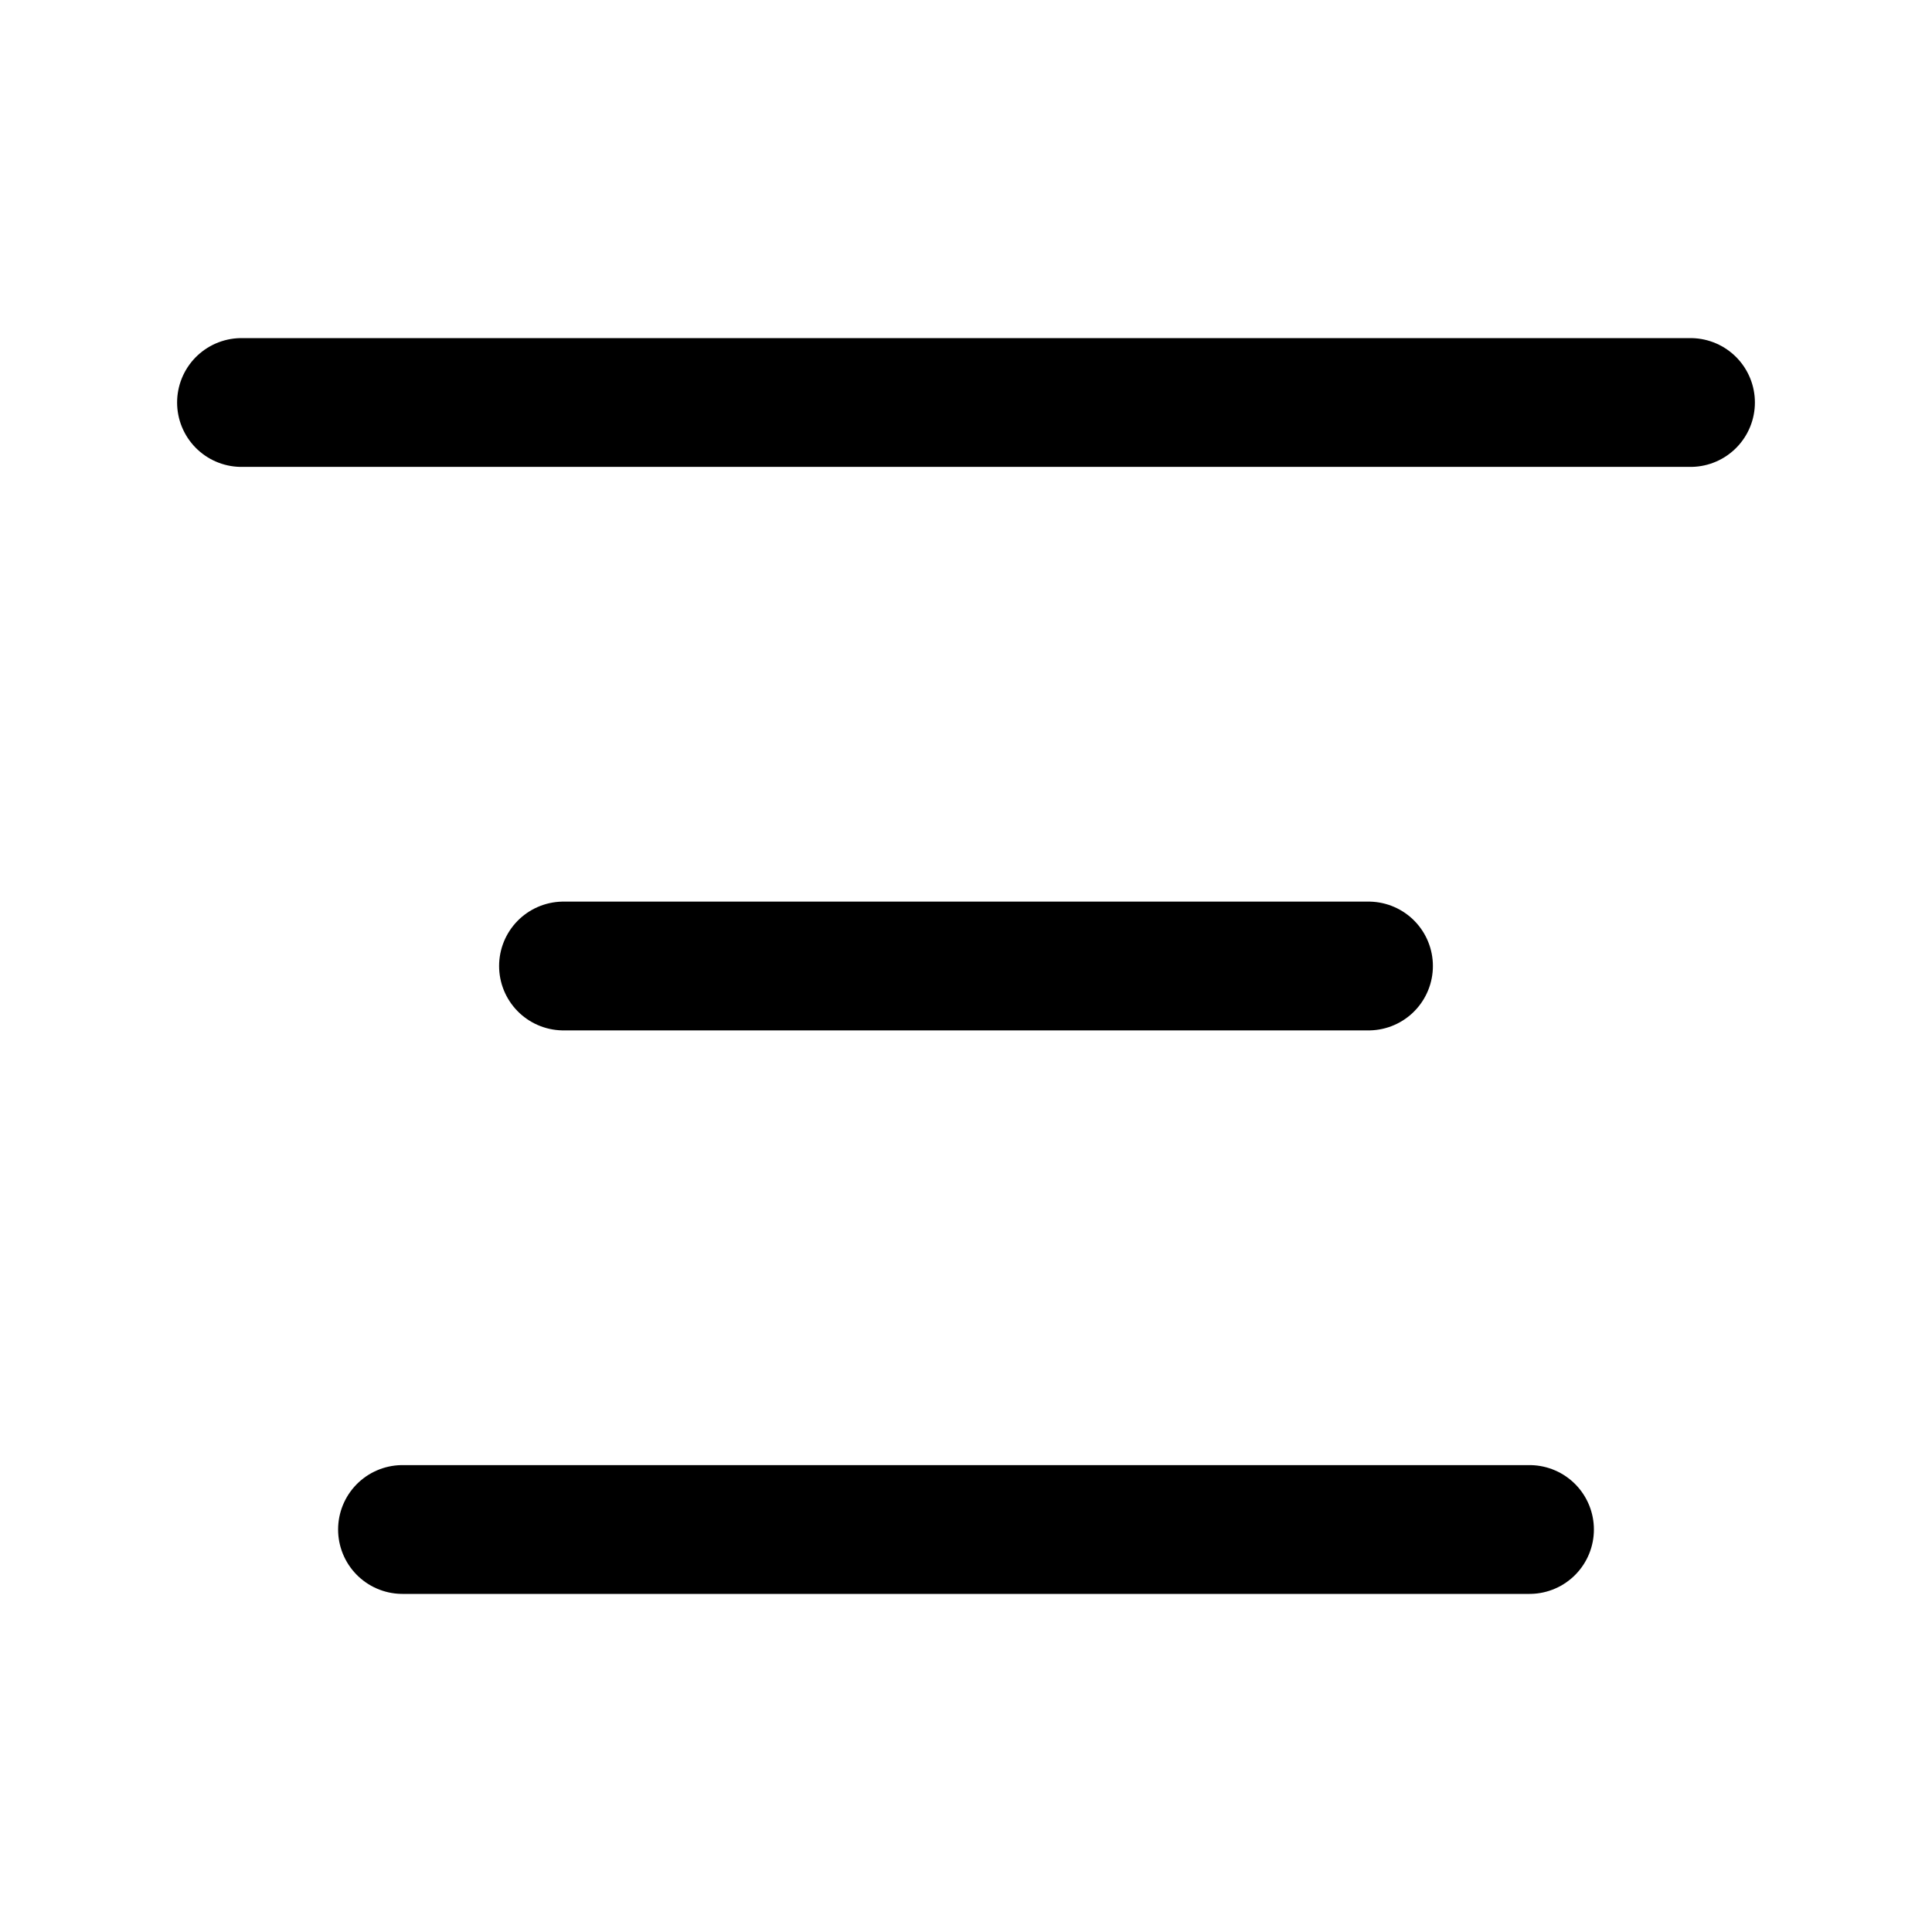
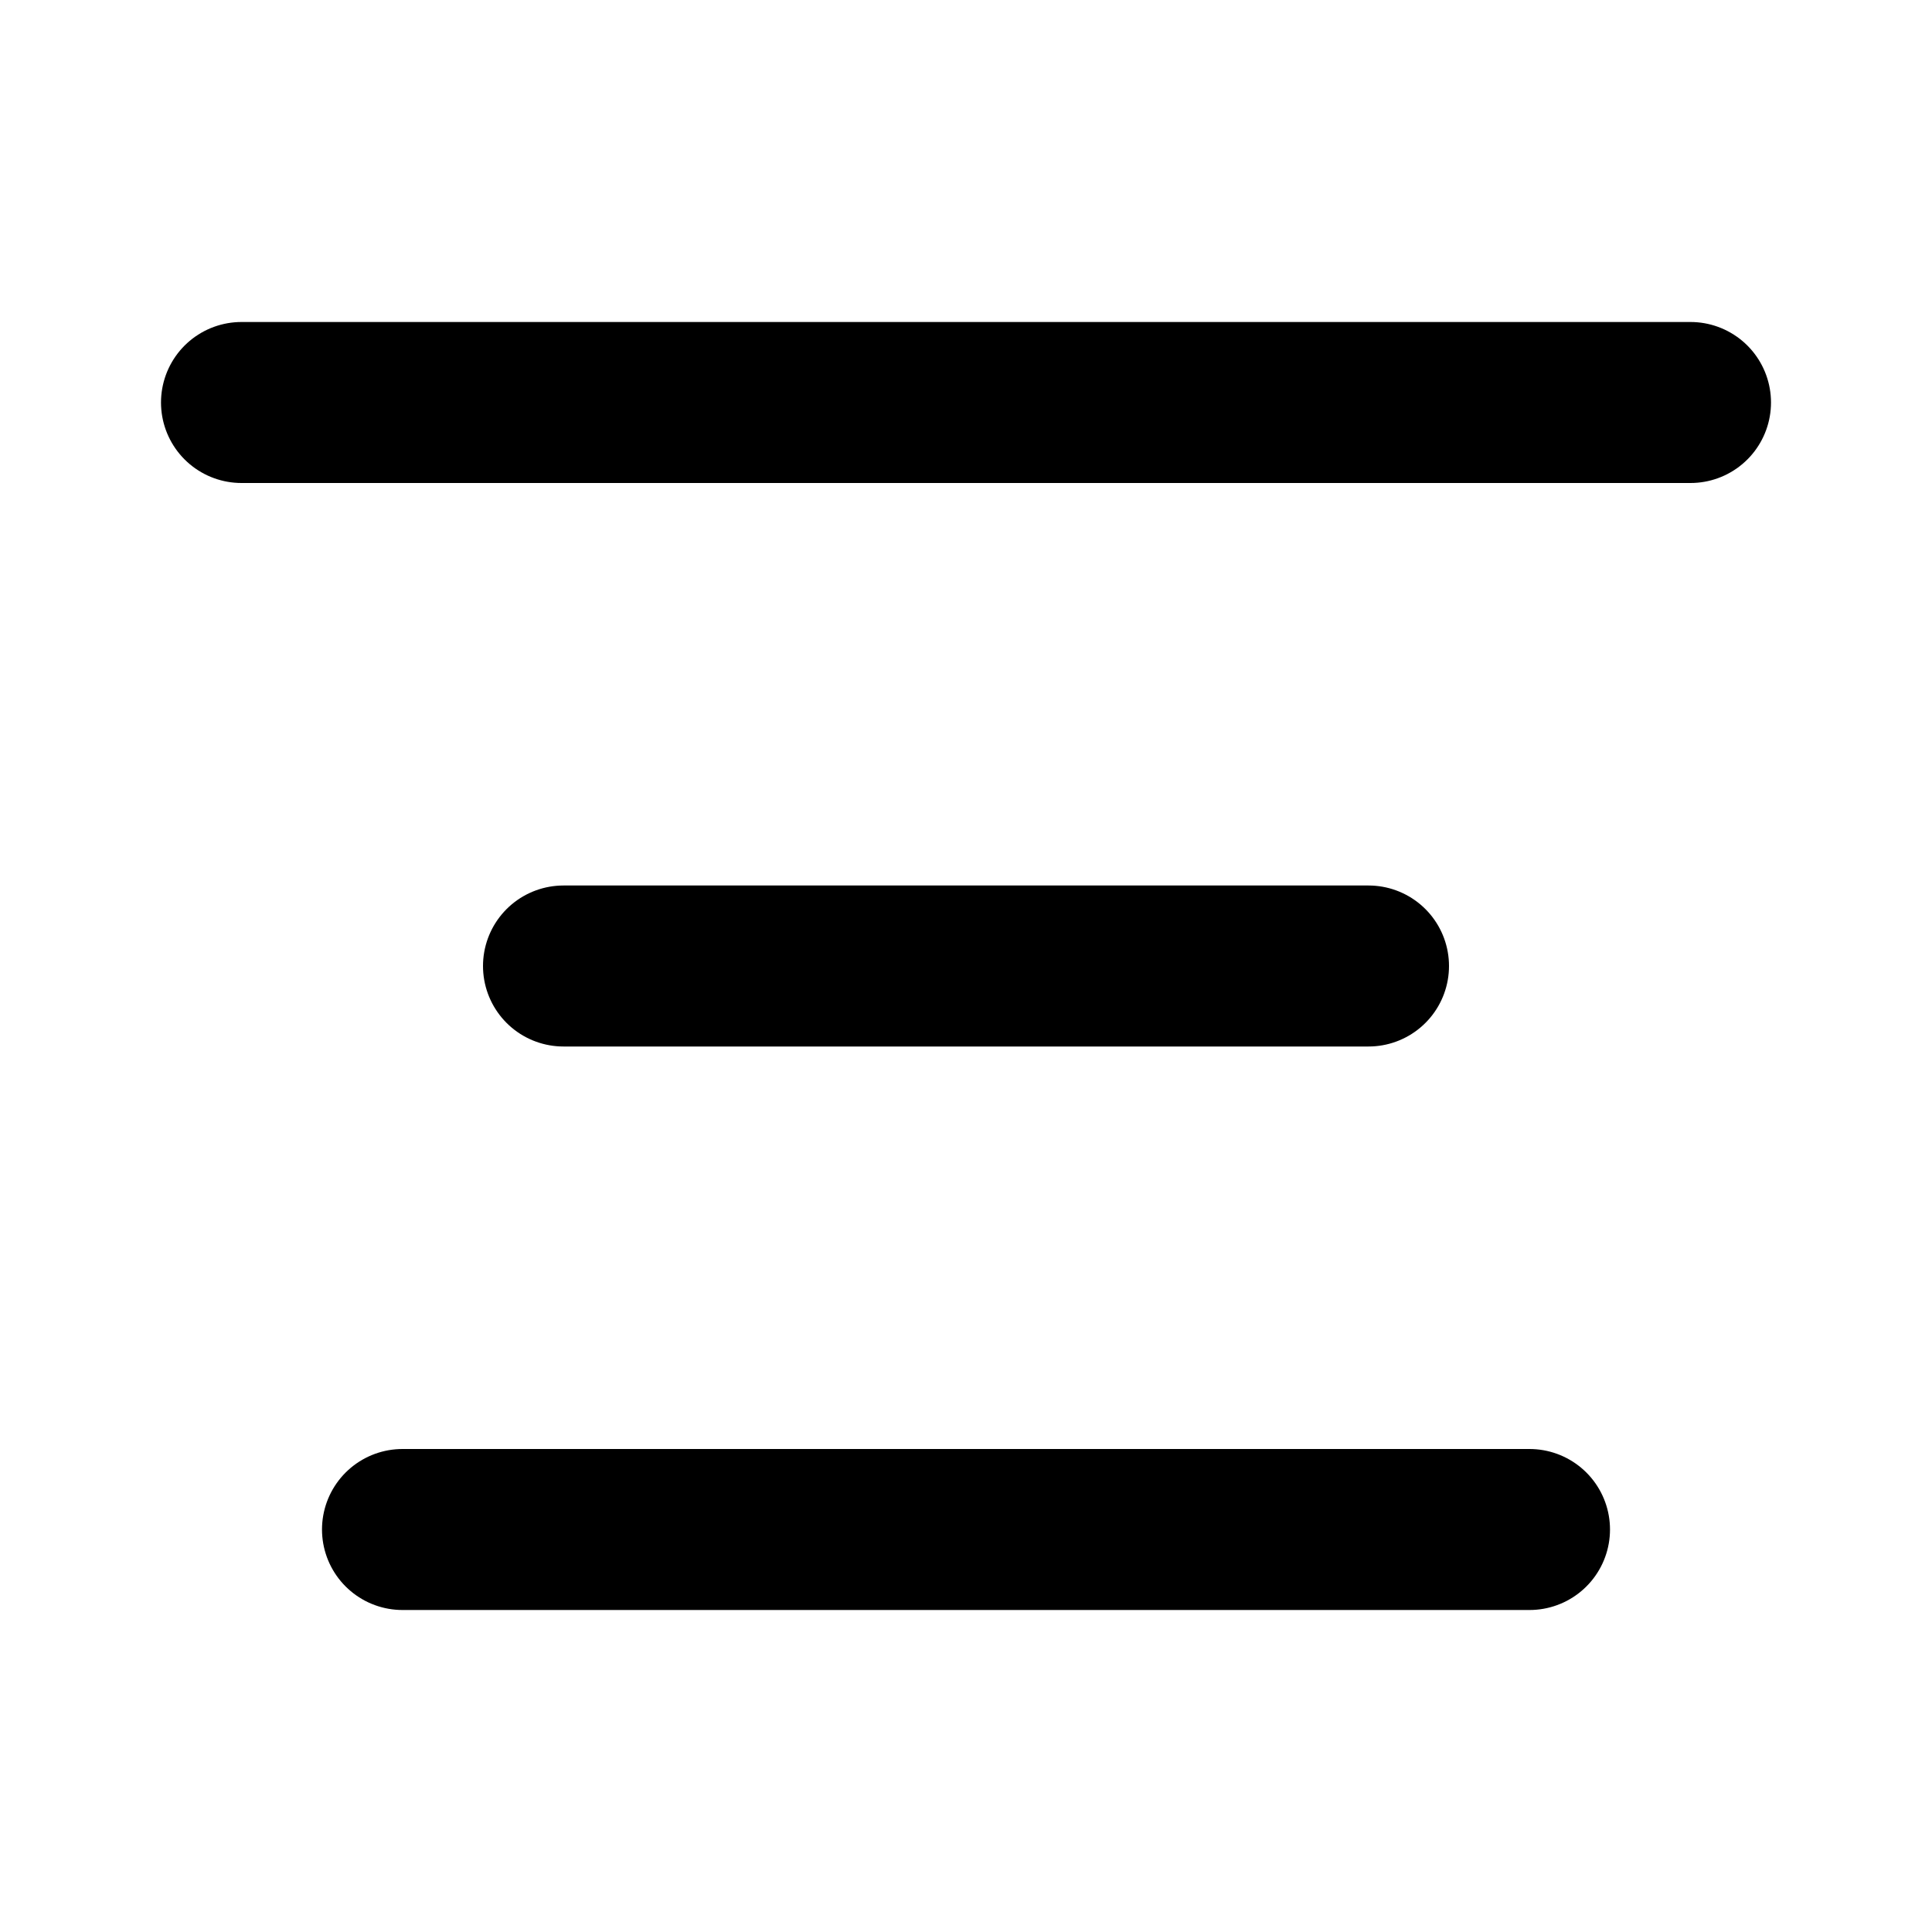
- <svg xmlns="http://www.w3.org/2000/svg" width="24" height="24" viewBox="0 0 24 24" fill="none" stroke="currentColor" stroke-width="1.6" stroke-linecap="round" stroke-linejoin="round">
+ <svg xmlns="http://www.w3.org/2000/svg" width="24" height="24" viewBox="0 0 24 24" fill="none" stroke="currentColor" stroke-width="2" stroke-linecap="round" stroke-linejoin="round">
  <path d="M21 5H3" />
  <path d="M17 12H7" />
  <path d="M19 19H5" />
</svg>
